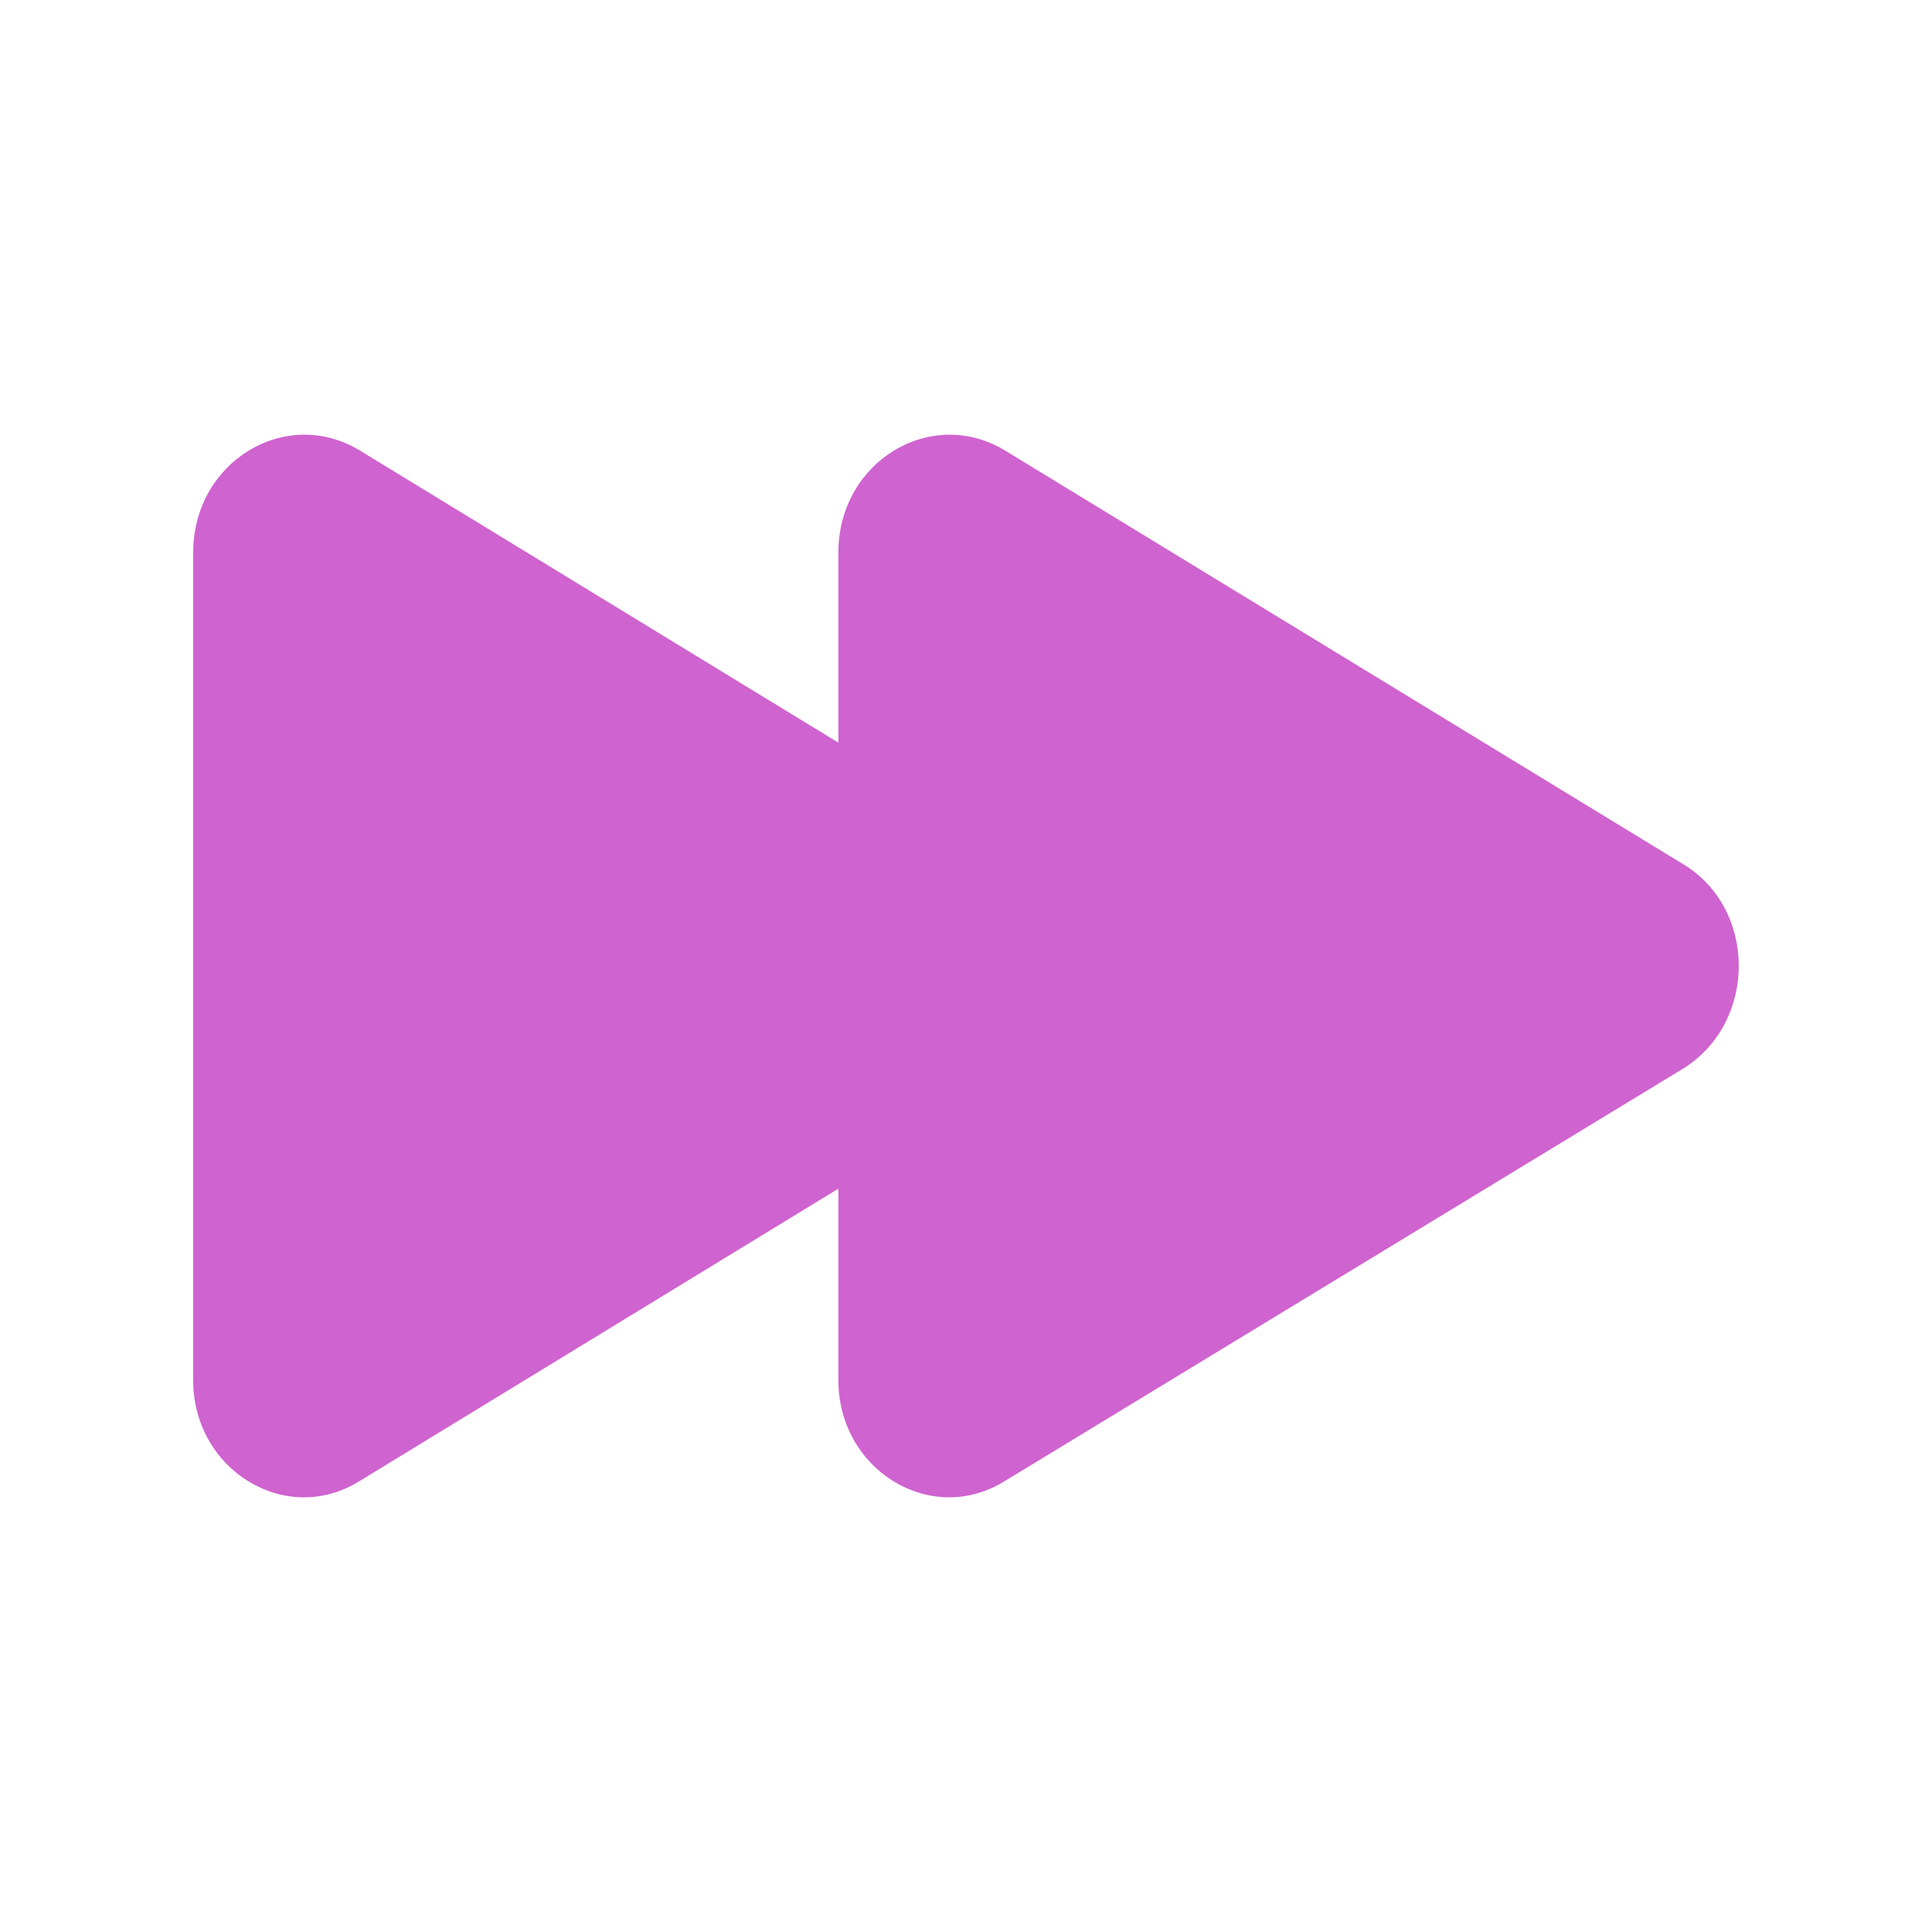
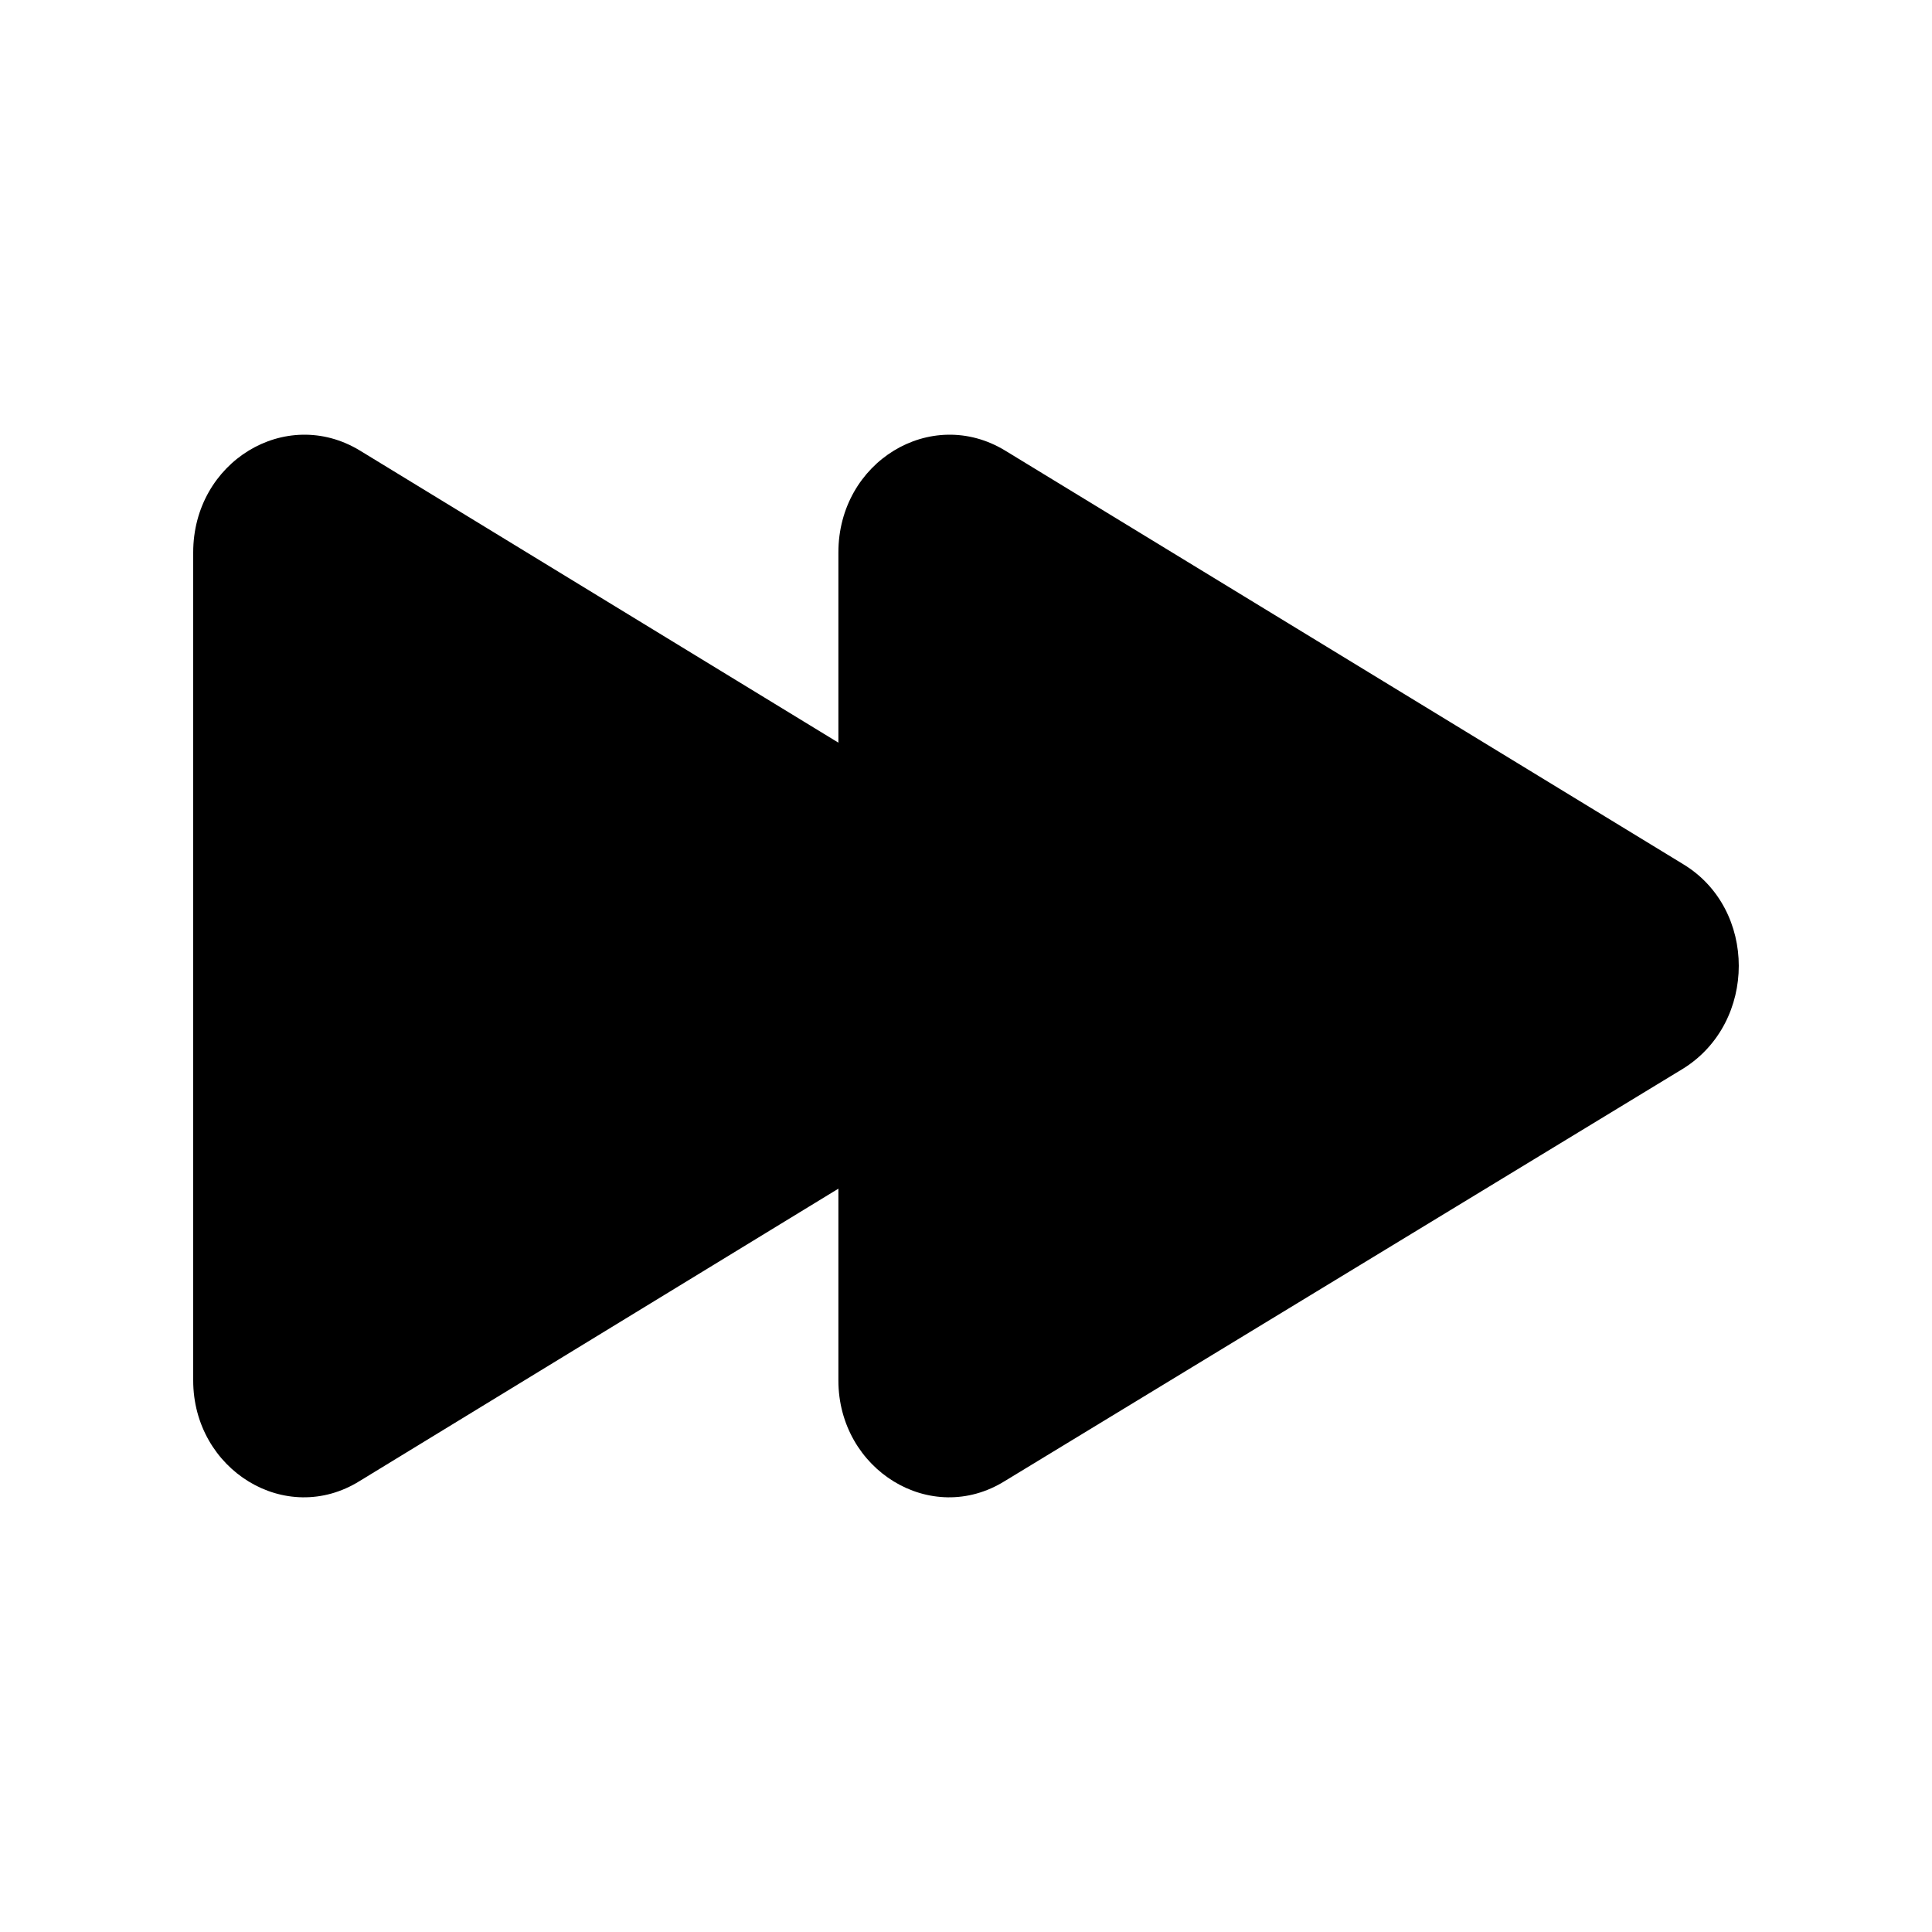
<svg xmlns="http://www.w3.org/2000/svg" width="20px" height="20px" viewBox="0 0 20 20" version="1.1">
  <defs />
-   <g id="Page-1" stroke="none" stroke-width="1" fill="none" fill-rule="evenodd">
-     <g id="faster" fill="#CF63CF">
+   <g stroke="none" stroke-width="1" fill="none" fill-rule="evenodd">
+     <g fill="currentColor">
      <path d="M10.403,15.331 C9.636,15.809 8.679,15.215 8.679,14.29 L8.679,12.305 L3.724,15.331 C2.957,15.809 2,15.215 2,14.29 L2,5.719 C2,4.78 2.957,4.199 3.724,4.663 L8.679,7.688 L8.679,5.719 C8.679,4.78 9.636,4.199 10.403,4.663 L17.426,8.947 C18.191,9.411 18.191,10.582 17.426,11.061 L10.403,15.331 Z" />
    </g>
  </g>
</svg>
